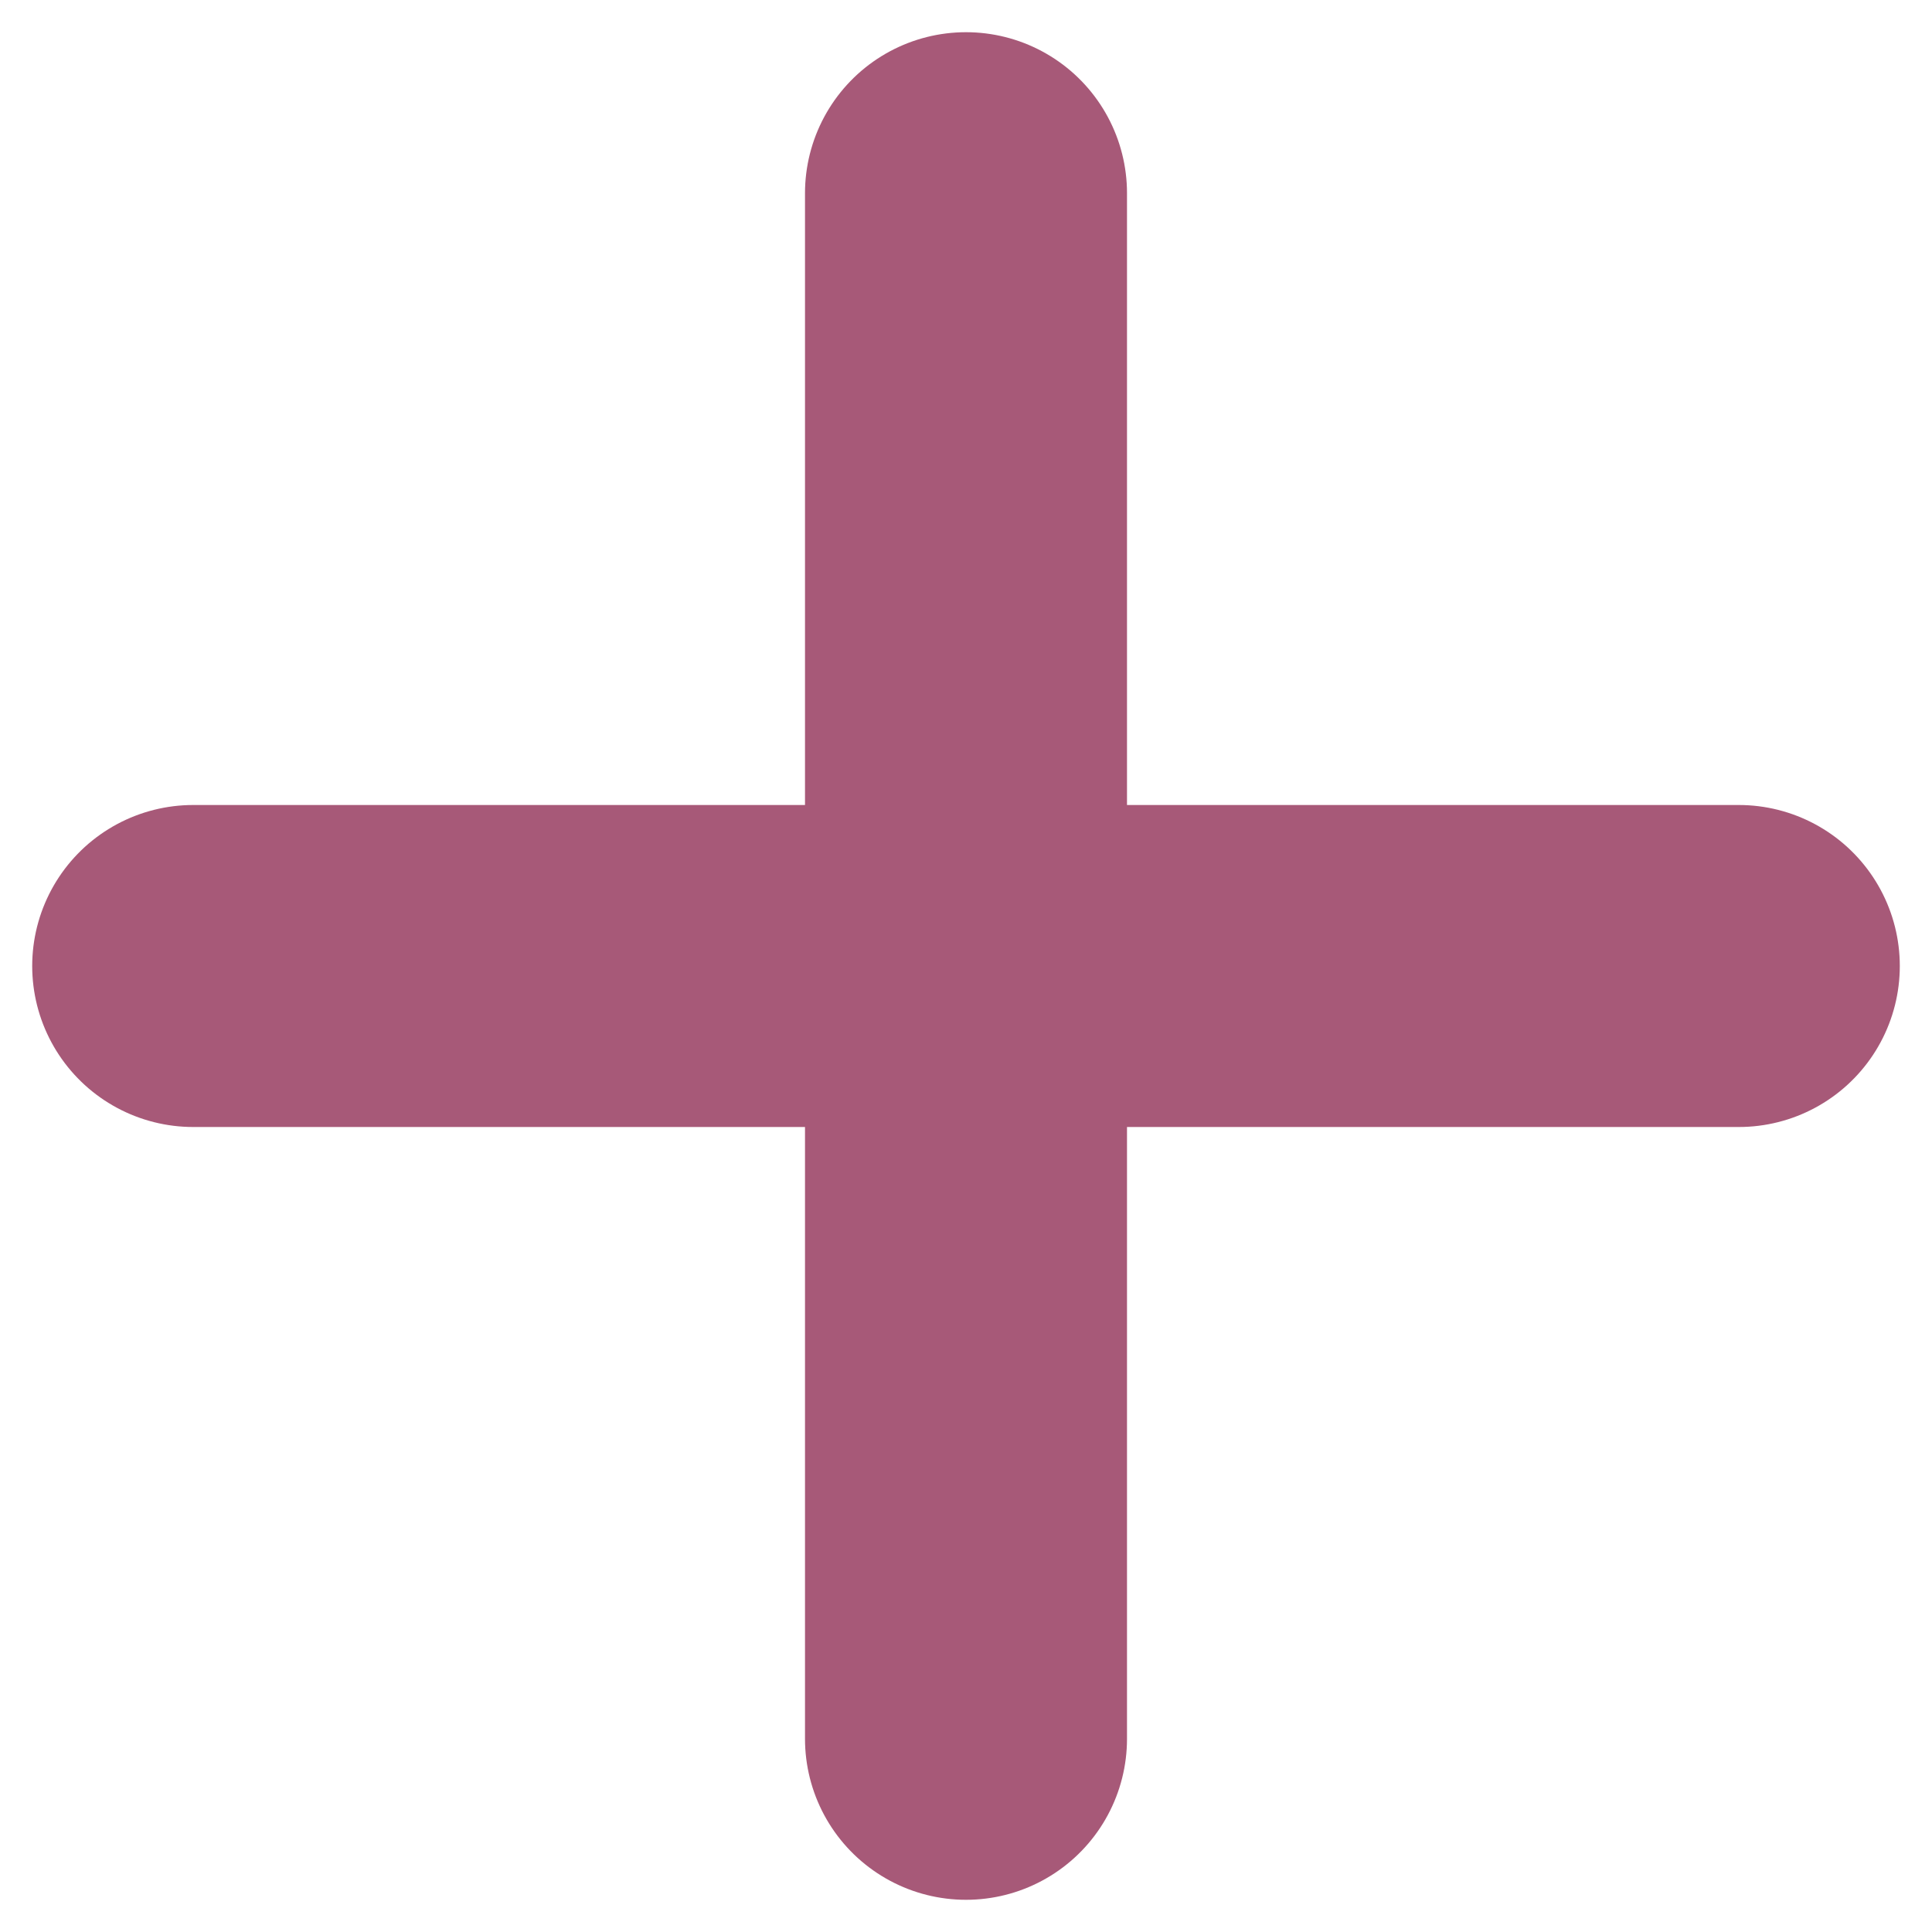
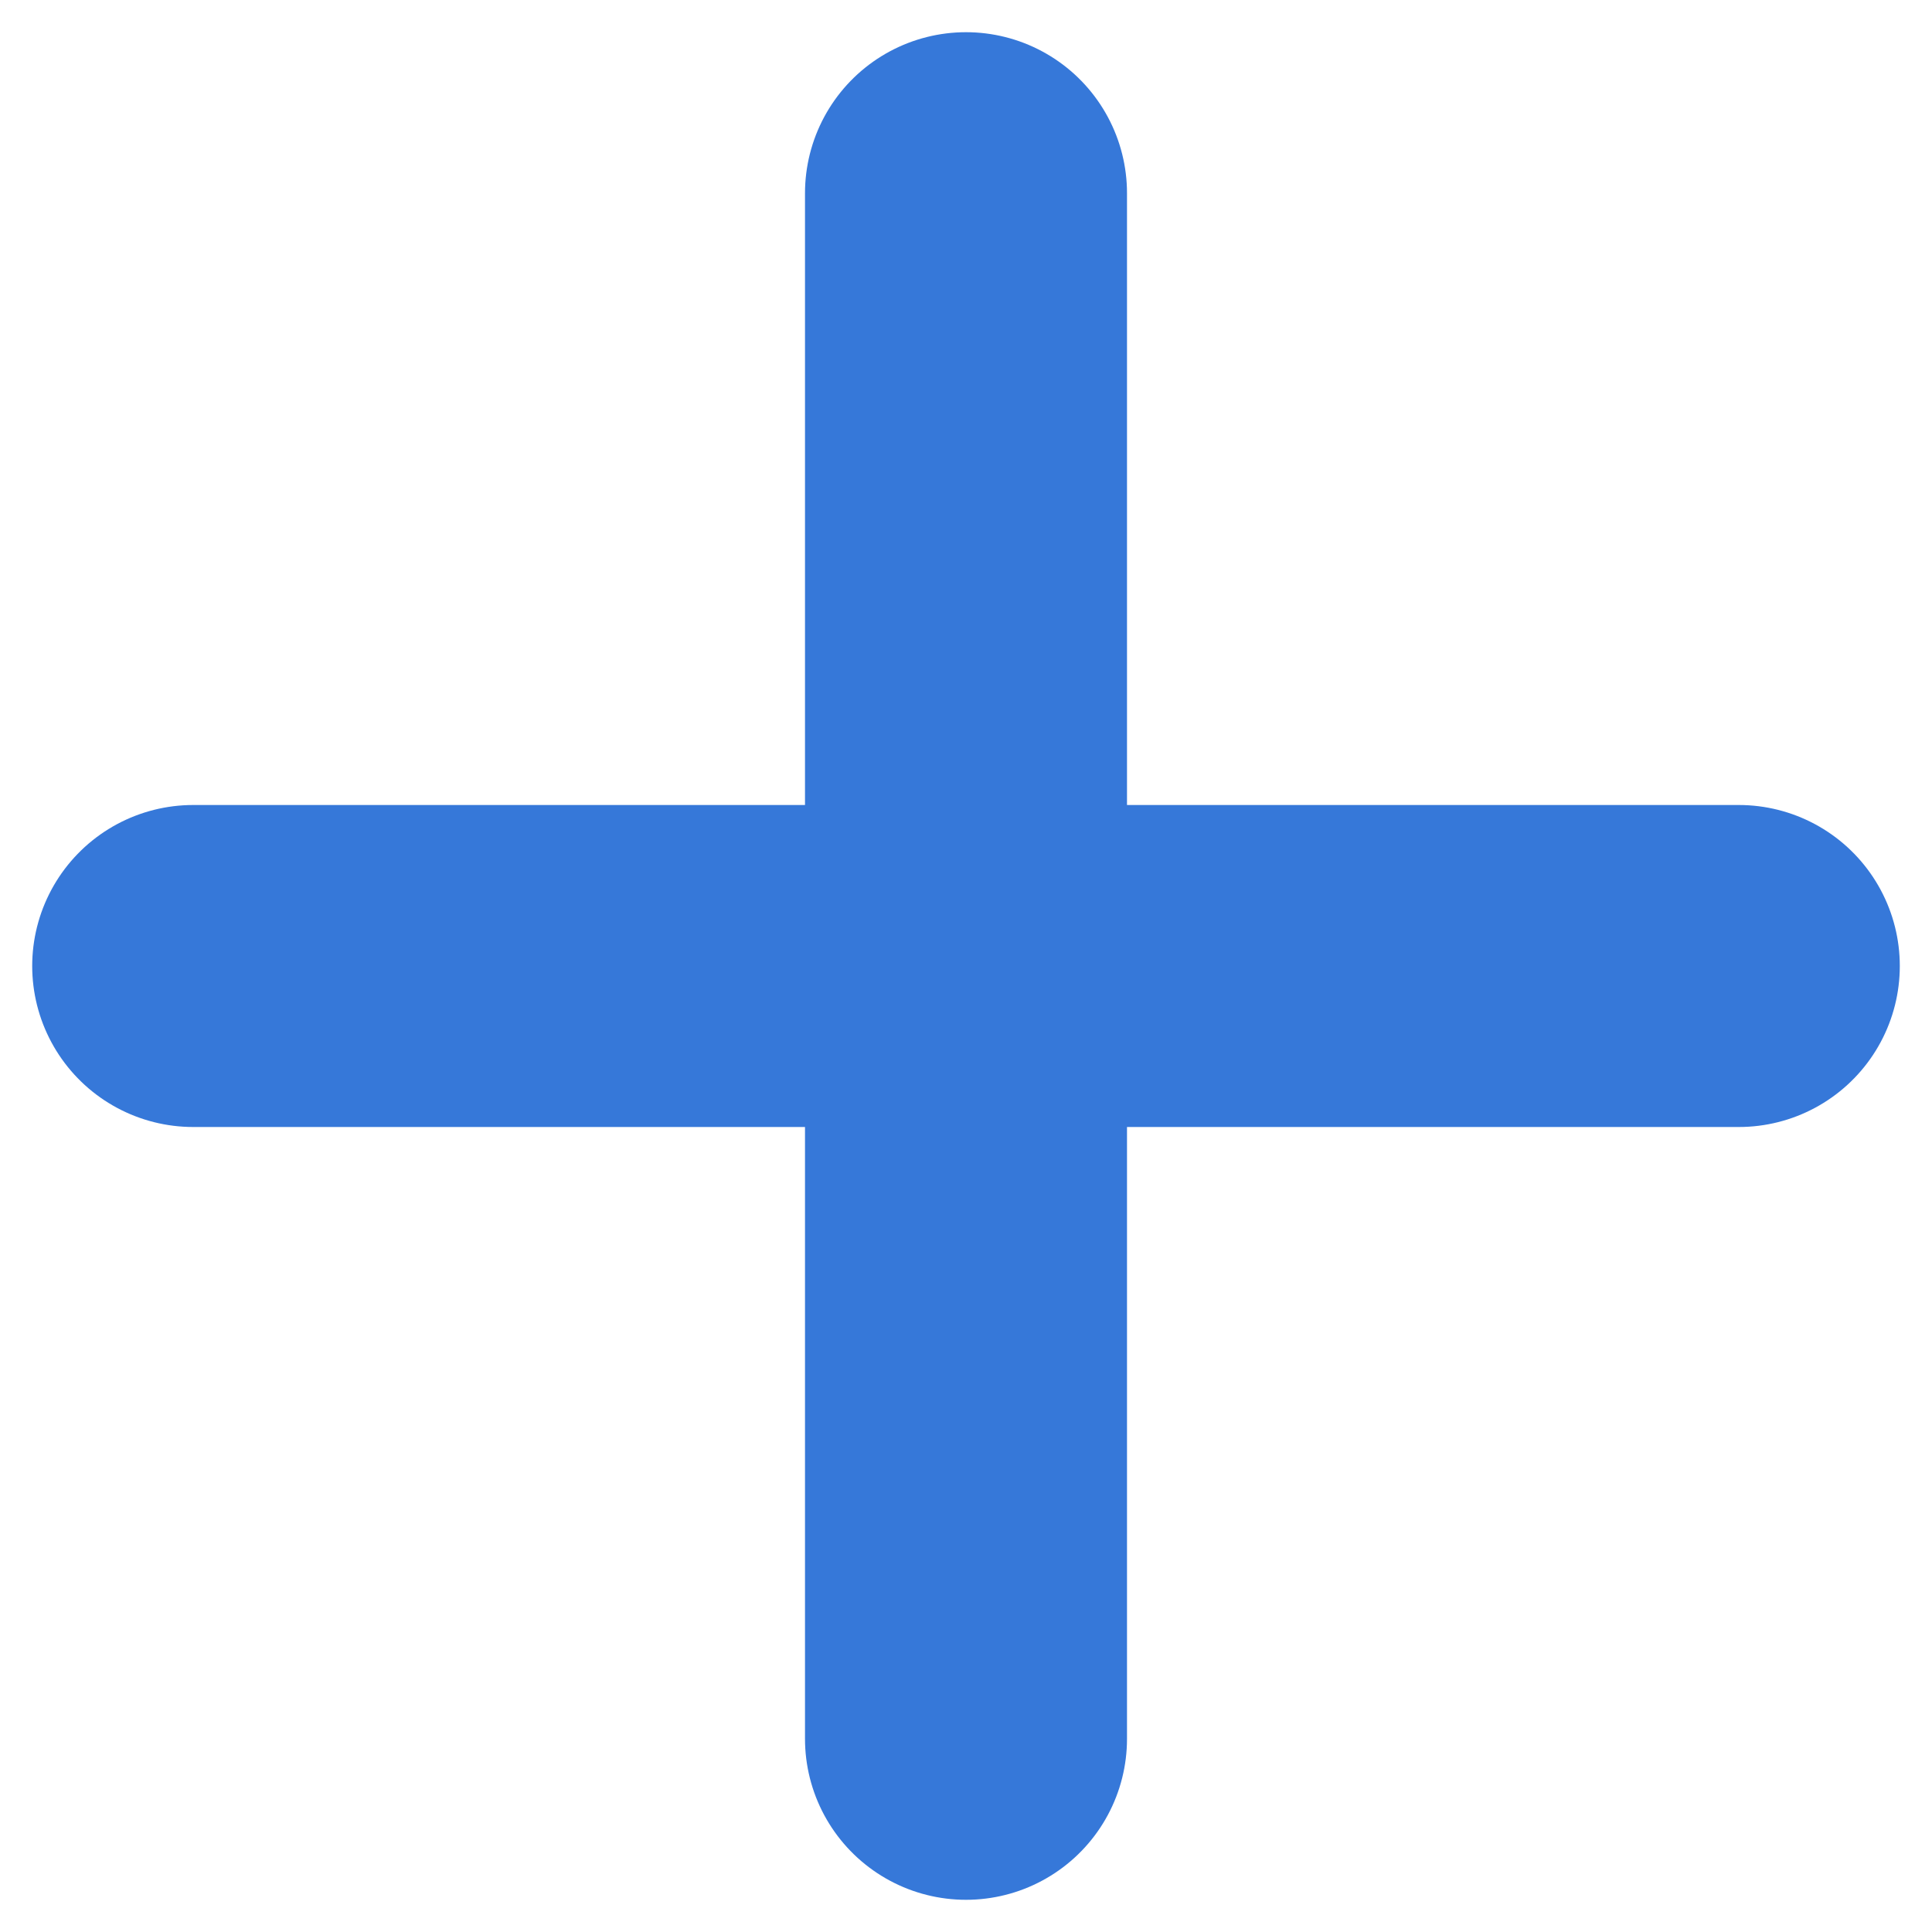
<svg xmlns="http://www.w3.org/2000/svg" width="14" height="14" viewBox="0 0 12 12" fill="none">
-   <path d="M6 1.2L6 10.8M10.8 6L1.2 6" stroke="#A75978" stroke-width="2" stroke-linecap="round" />
+   <path d="M6 1.2L6 10.8M10.8 6L1.2 6" stroke="#3678D9" stroke-width="2" stroke-linecap="round" />
</svg>
